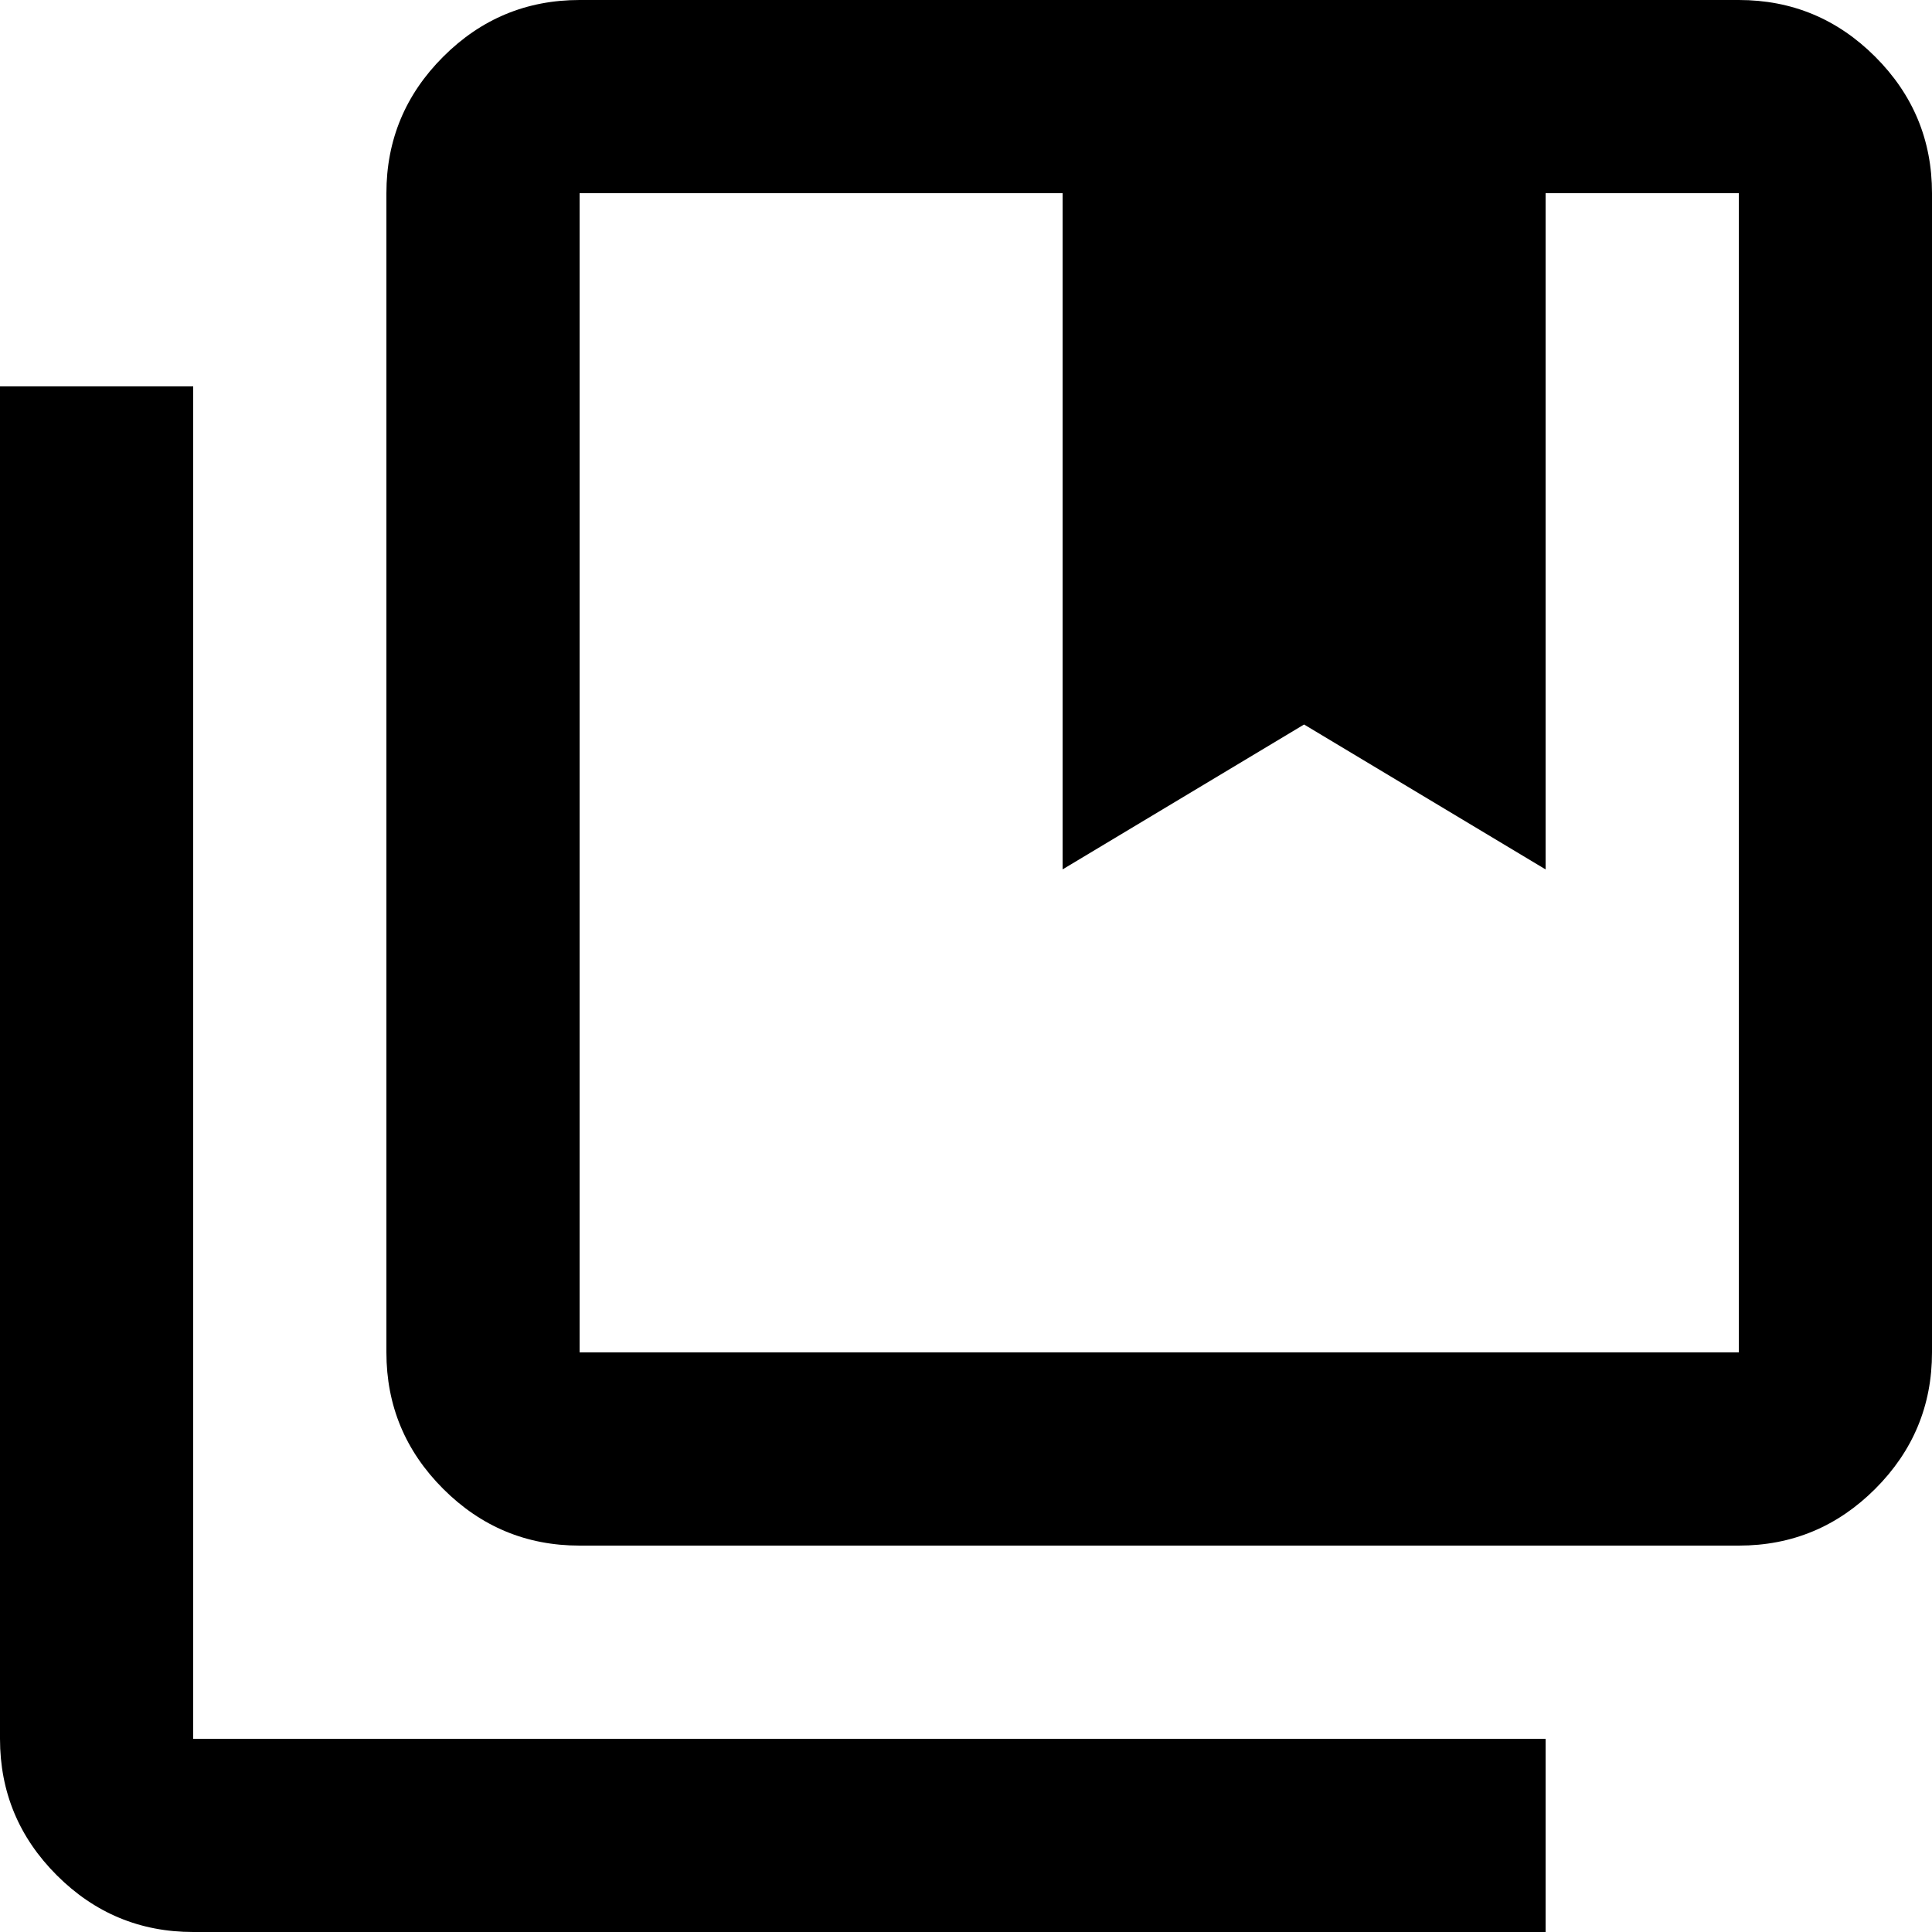
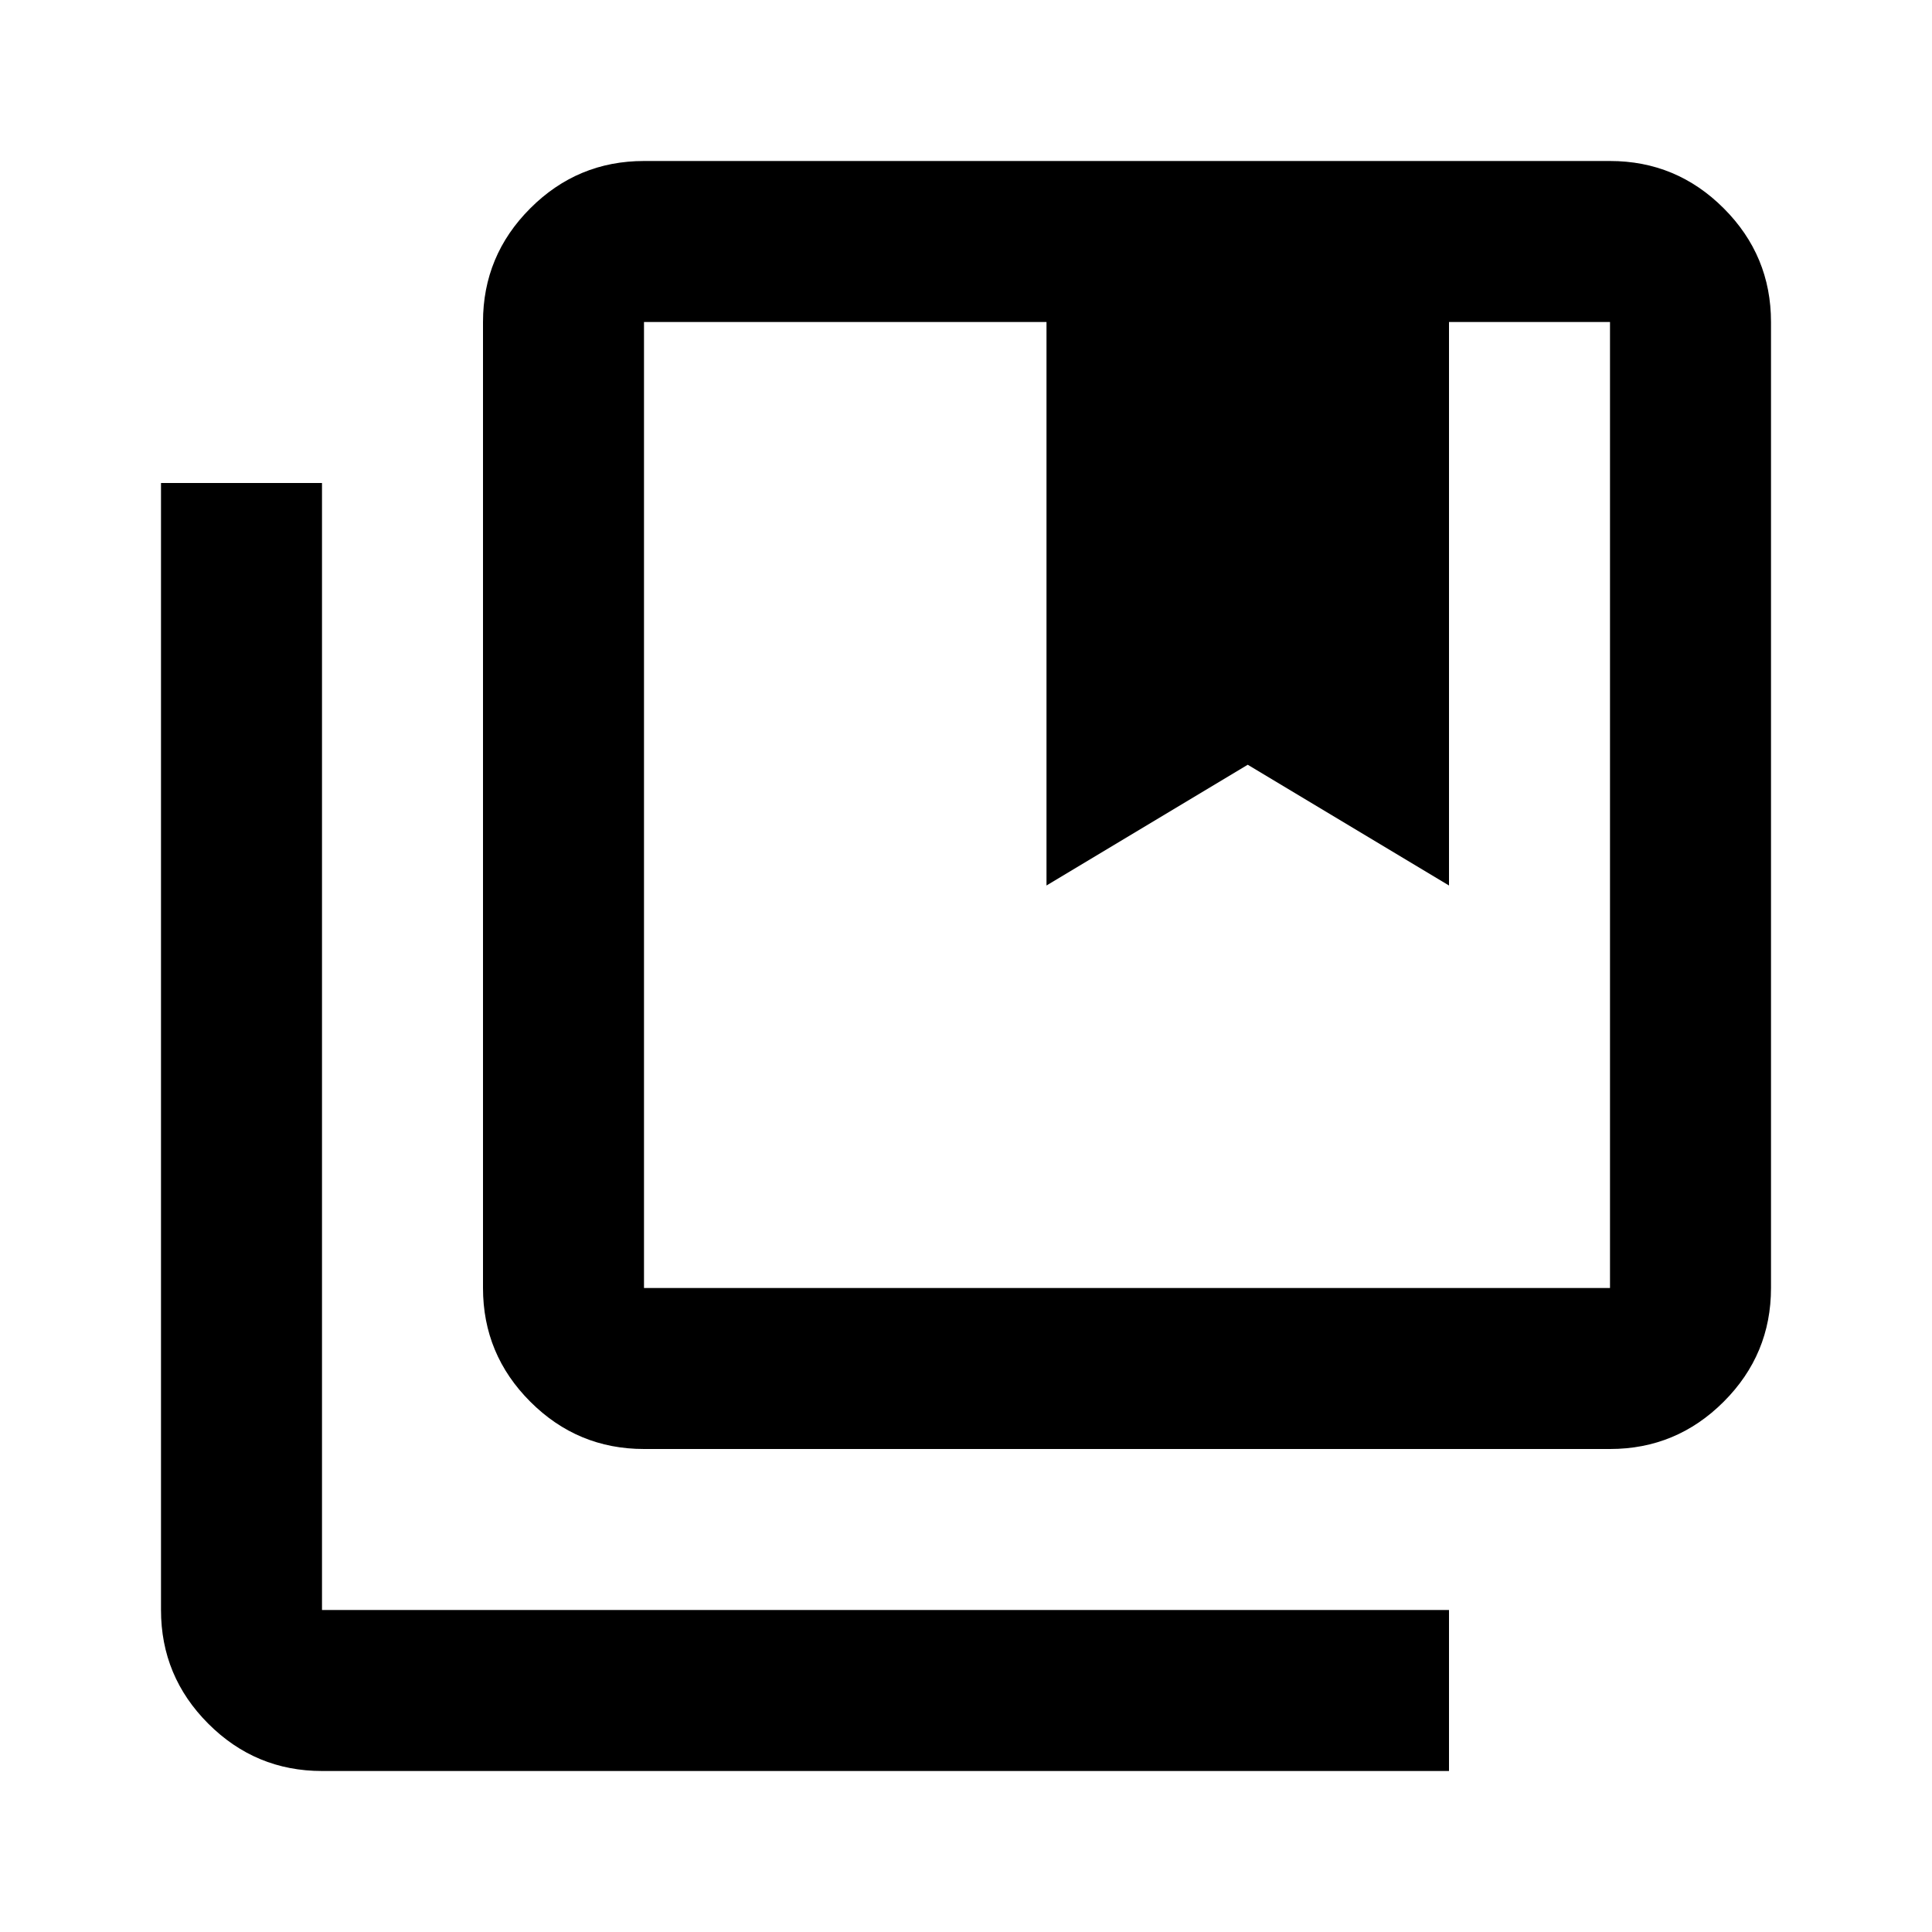
- <svg xmlns="http://www.w3.org/2000/svg" width="50" height="50" viewBox="0 0 50 50" fill="none">
-   <path d="M15 35H45V5H40V22.5L33.75 18.75L27.5 22.5V5H15V35ZM15 40C13.625 40 12.448 39.51 11.469 38.531C10.49 37.552 10 36.375 10 35V5C10 3.625 10.49 2.448 11.469 1.469C12.448 0.49 13.625 0 15 0H45C46.375 0 47.552 0.49 48.531 1.469C49.51 2.448 50 3.625 50 5V35C50 36.375 49.51 37.552 48.531 38.531C47.552 39.51 46.375 40 45 40H15ZM5 50C3.625 50 2.448 49.51 1.469 48.531C0.49 47.552 0 46.375 0 45V10H5V45H40V50H5Z" fill="black" />
+ <svg xmlns="http://www.w3.org/2000/svg" height="24" viewBox="0 -960 960 960" width="24">
+   <path d="M320-320h480v-480h-80v280l-100-60-100 60v-280H320v480Zm0 80q-33 0-56.5-23.5T240-320v-480q0-33 23.5-56.5T320-880h480q33 0 56.5 23.5T880-800v480q0 33-23.5 56.5T800-240H320ZM160-80q-33 0-56.5-23.5T80-160v-560h80v560h560v80H160Zm360-720h200-200Zm-200 0h480-480Z" />
</svg>
